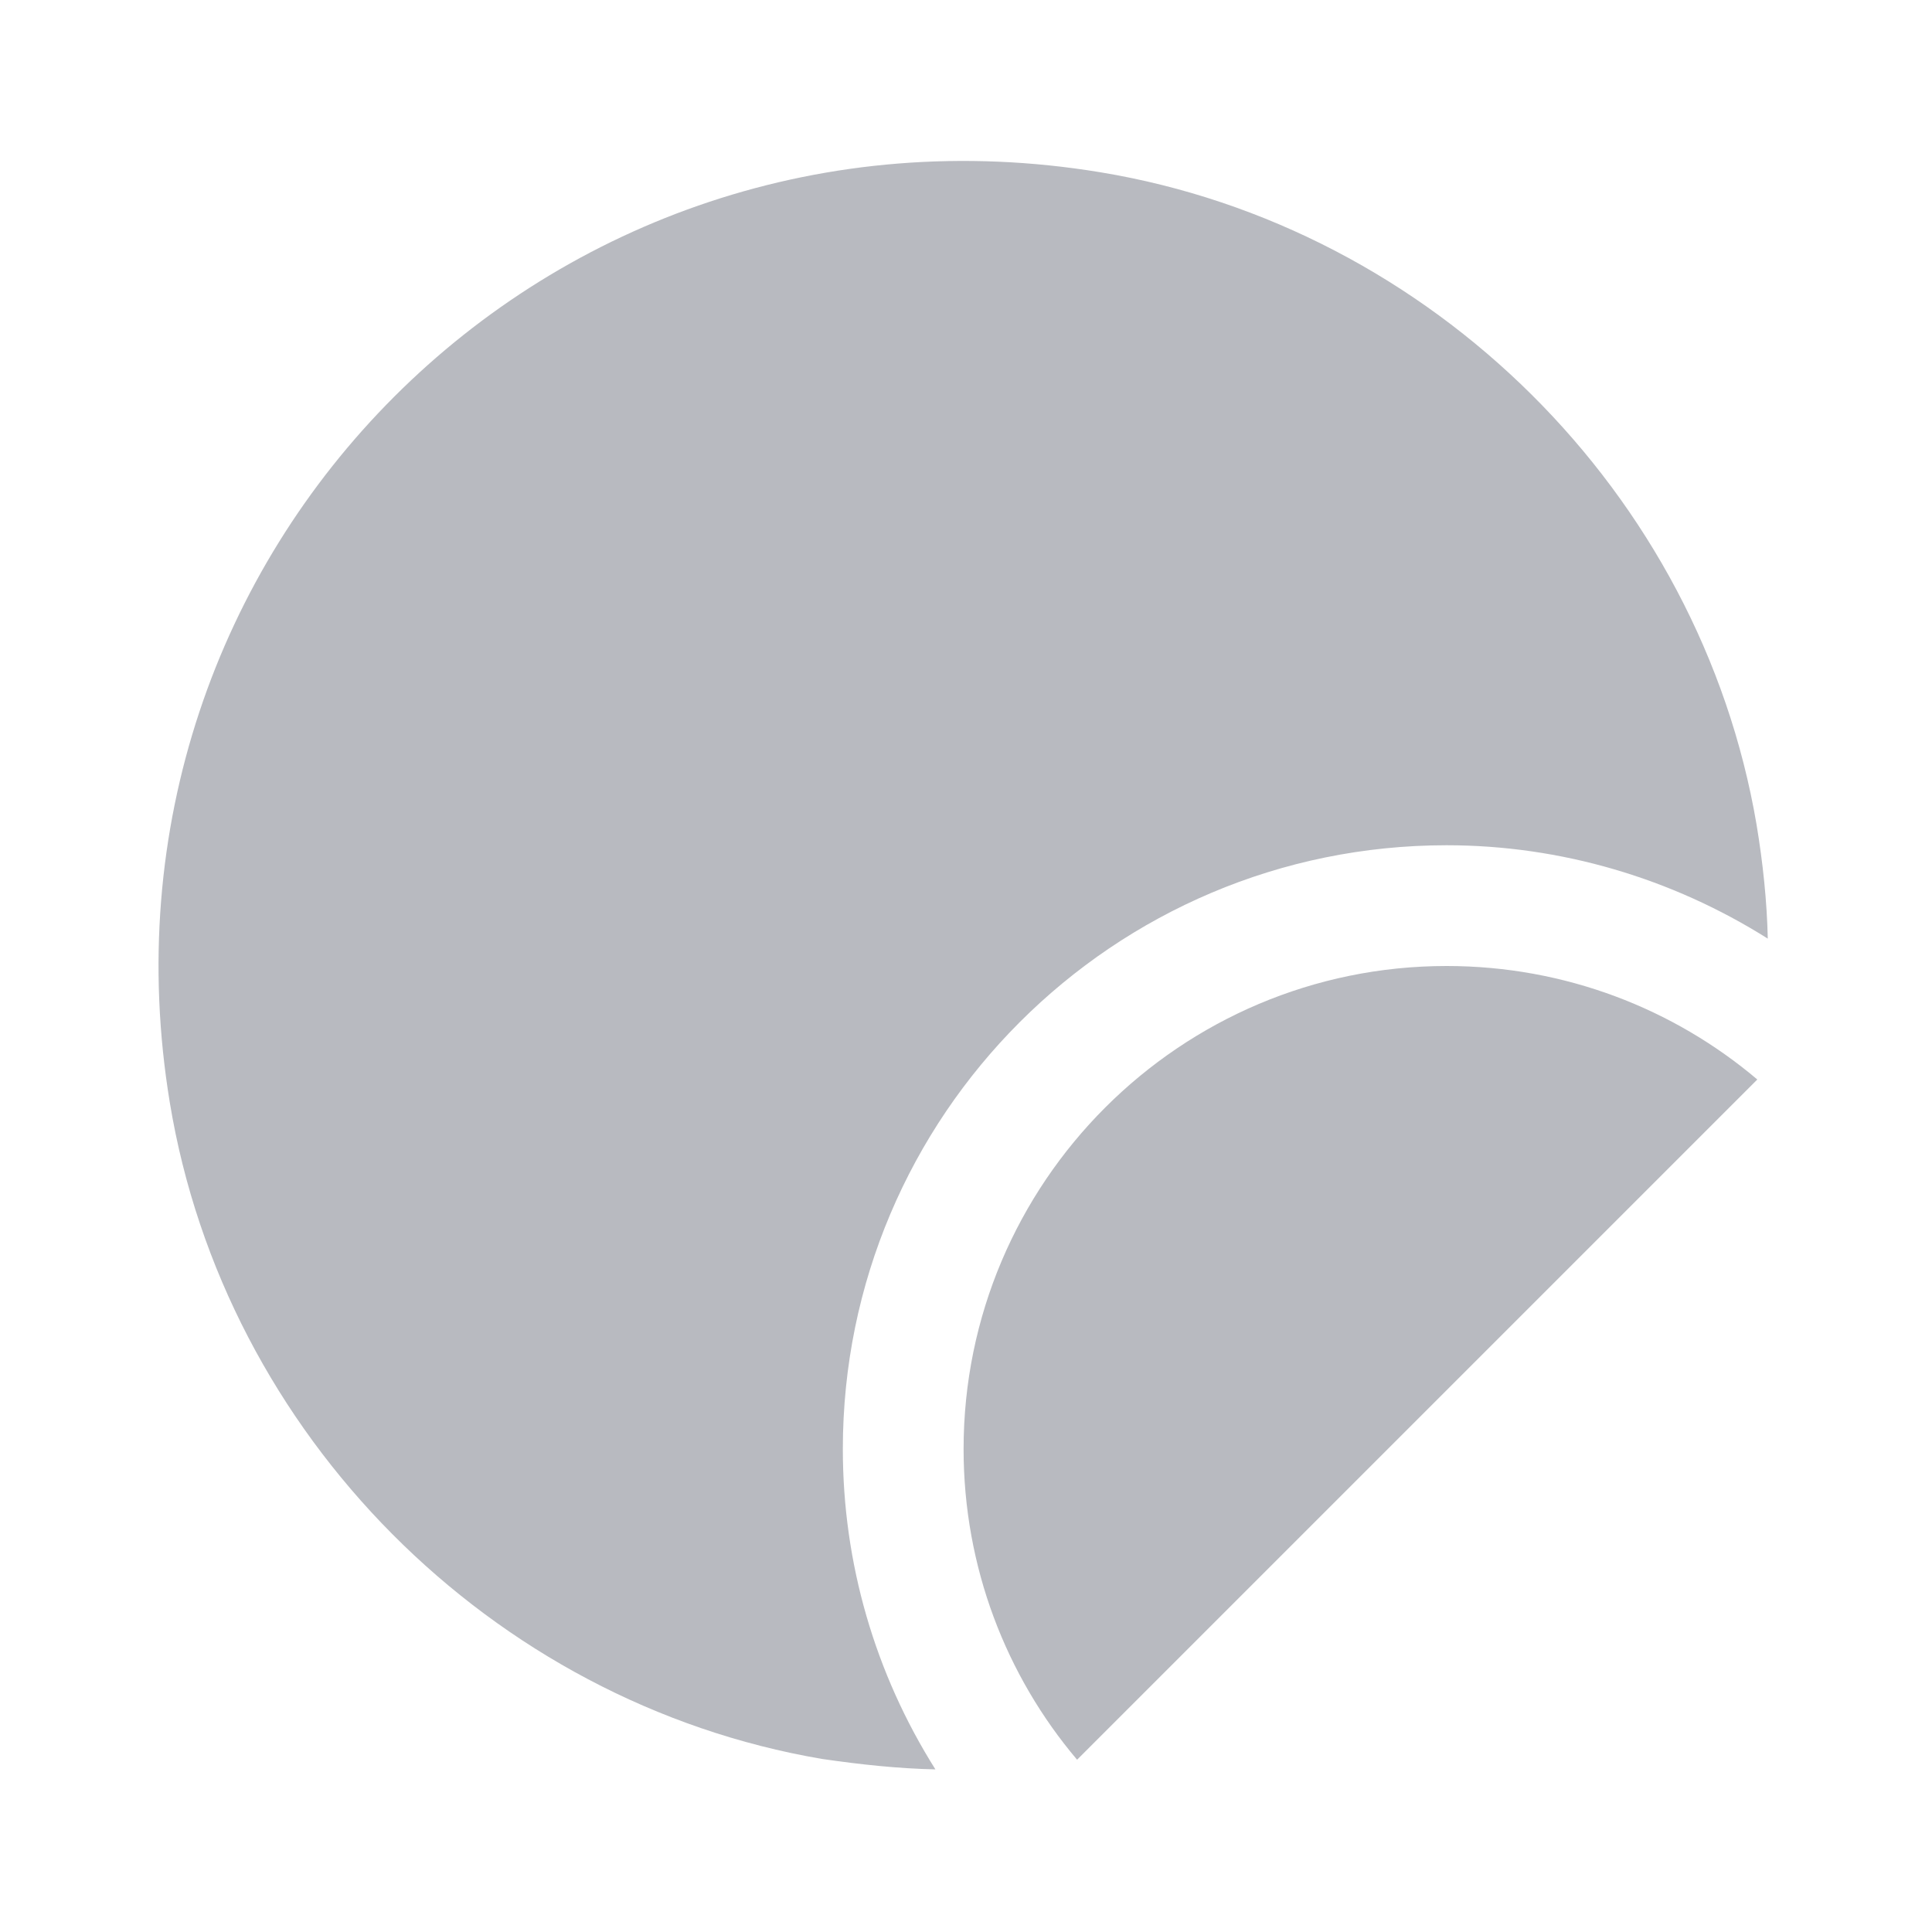
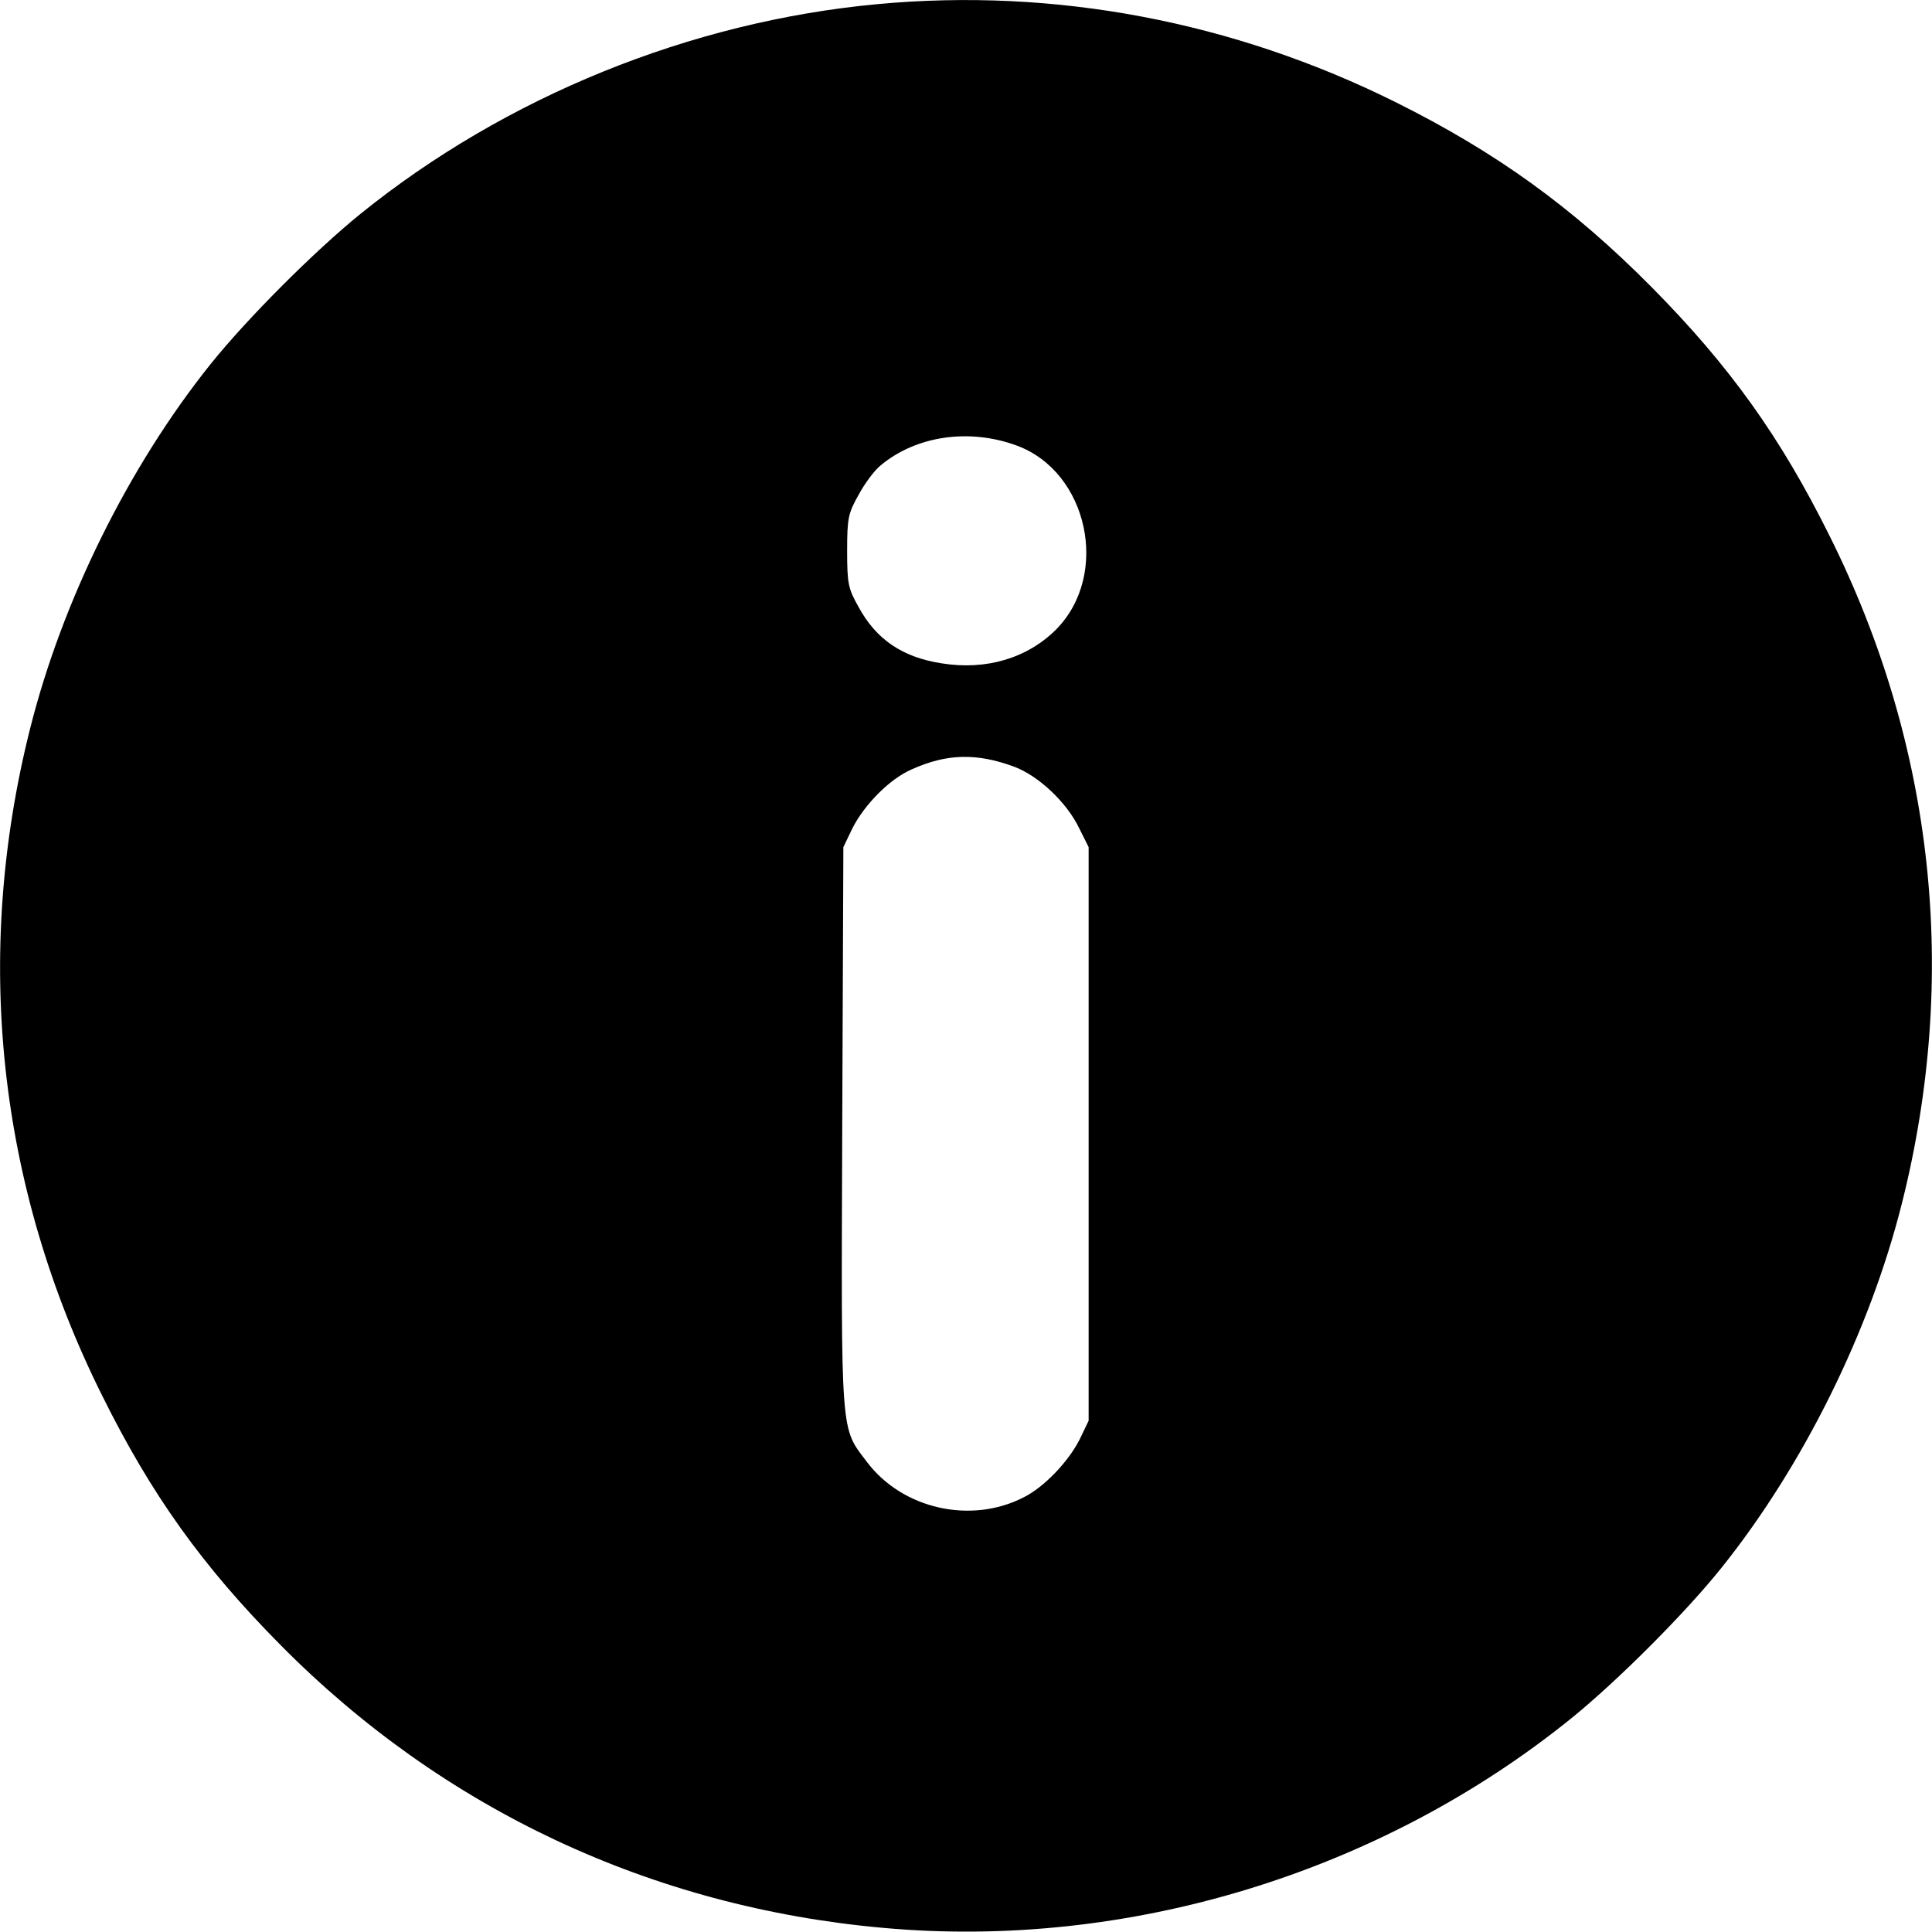
- <svg xmlns="http://www.w3.org/2000/svg" width="24" height="24" viewBox="0 0 24 24" fill="none">
-   <g opacity="0.3">
-     <path d="M21.96 11.66C20.77 10.91 19.39 10.5 17.97 10.5C13.83 10.5 10.47 13.86 10.47 18C10.47 19.42 10.87 20.79 11.62 21.98C11.16 21.97 10.69 21.92 10.21 21.85C6.1 21.15 2.79 17.82 2.11 13.7C0.98 6.85 6.82 1.01 13.67 2.14C17.79 2.82 21.12 6.13 21.82 10.24C21.9 10.72 21.95 11.2 21.96 11.66Z" fill="#11192B" />
-     <path d="M13.38 21.86C12.5 20.82 11.97 19.47 11.97 18C11.97 14.69 14.66 12 17.97 12C19.44 12 20.79 12.53 21.83 13.41" fill="#11192B" />
+ <svg xmlns="http://www.w3.org/2000/svg" version="1.0" width="512pt" height="512pt" viewBox="0 0 512 512" preserveAspectRatio="xMidYMid meet">
+   <g transform="translate(0,512) scale(0.1,-0.1)" fill="#000000" stroke="none">
+     <path d="M2325 5109 c-495 -46 -985 -245 -1370 -556 -122 -99 -300 -277 -397 -398 -217 -271 -393 -627 -478 -965 -152 -603 -86 -1214 191 -1769 130 -262 265 -451 472 -660 430 -435 983 -695 1597 -750 647 -59 1317 145 1825 556 122 99 300 277 397 398 217 271 393 627 478 965 152 603 86 1214 -191 1769 -130 262 -265 451 -472 660 -209 211 -411 357 -678 490 -430 214 -903 304 -1374 260z m370 -1170 c189 -70 247 -342 104 -487 -76 -76 -185 -109 -303 -90 -104 16 -174 63 -221 150 -27 48 -30 61 -30 148 0 87 3 100 30 148 16 30 42 65 58 78 94 79 235 100 362 53z m-7 -851 c64 -24 139 -94 172 -163 l25 -50 0 -760 0 -760 -24 -50 c-30 -59 -94 -126 -148 -153 -140 -72 -321 -31 -415 93 -71 94 -69 57 -66 886 l3 744 24 50 c32 63 99 131 157 156 93 42 172 44 272 7z" />
  </g>
</svg>
